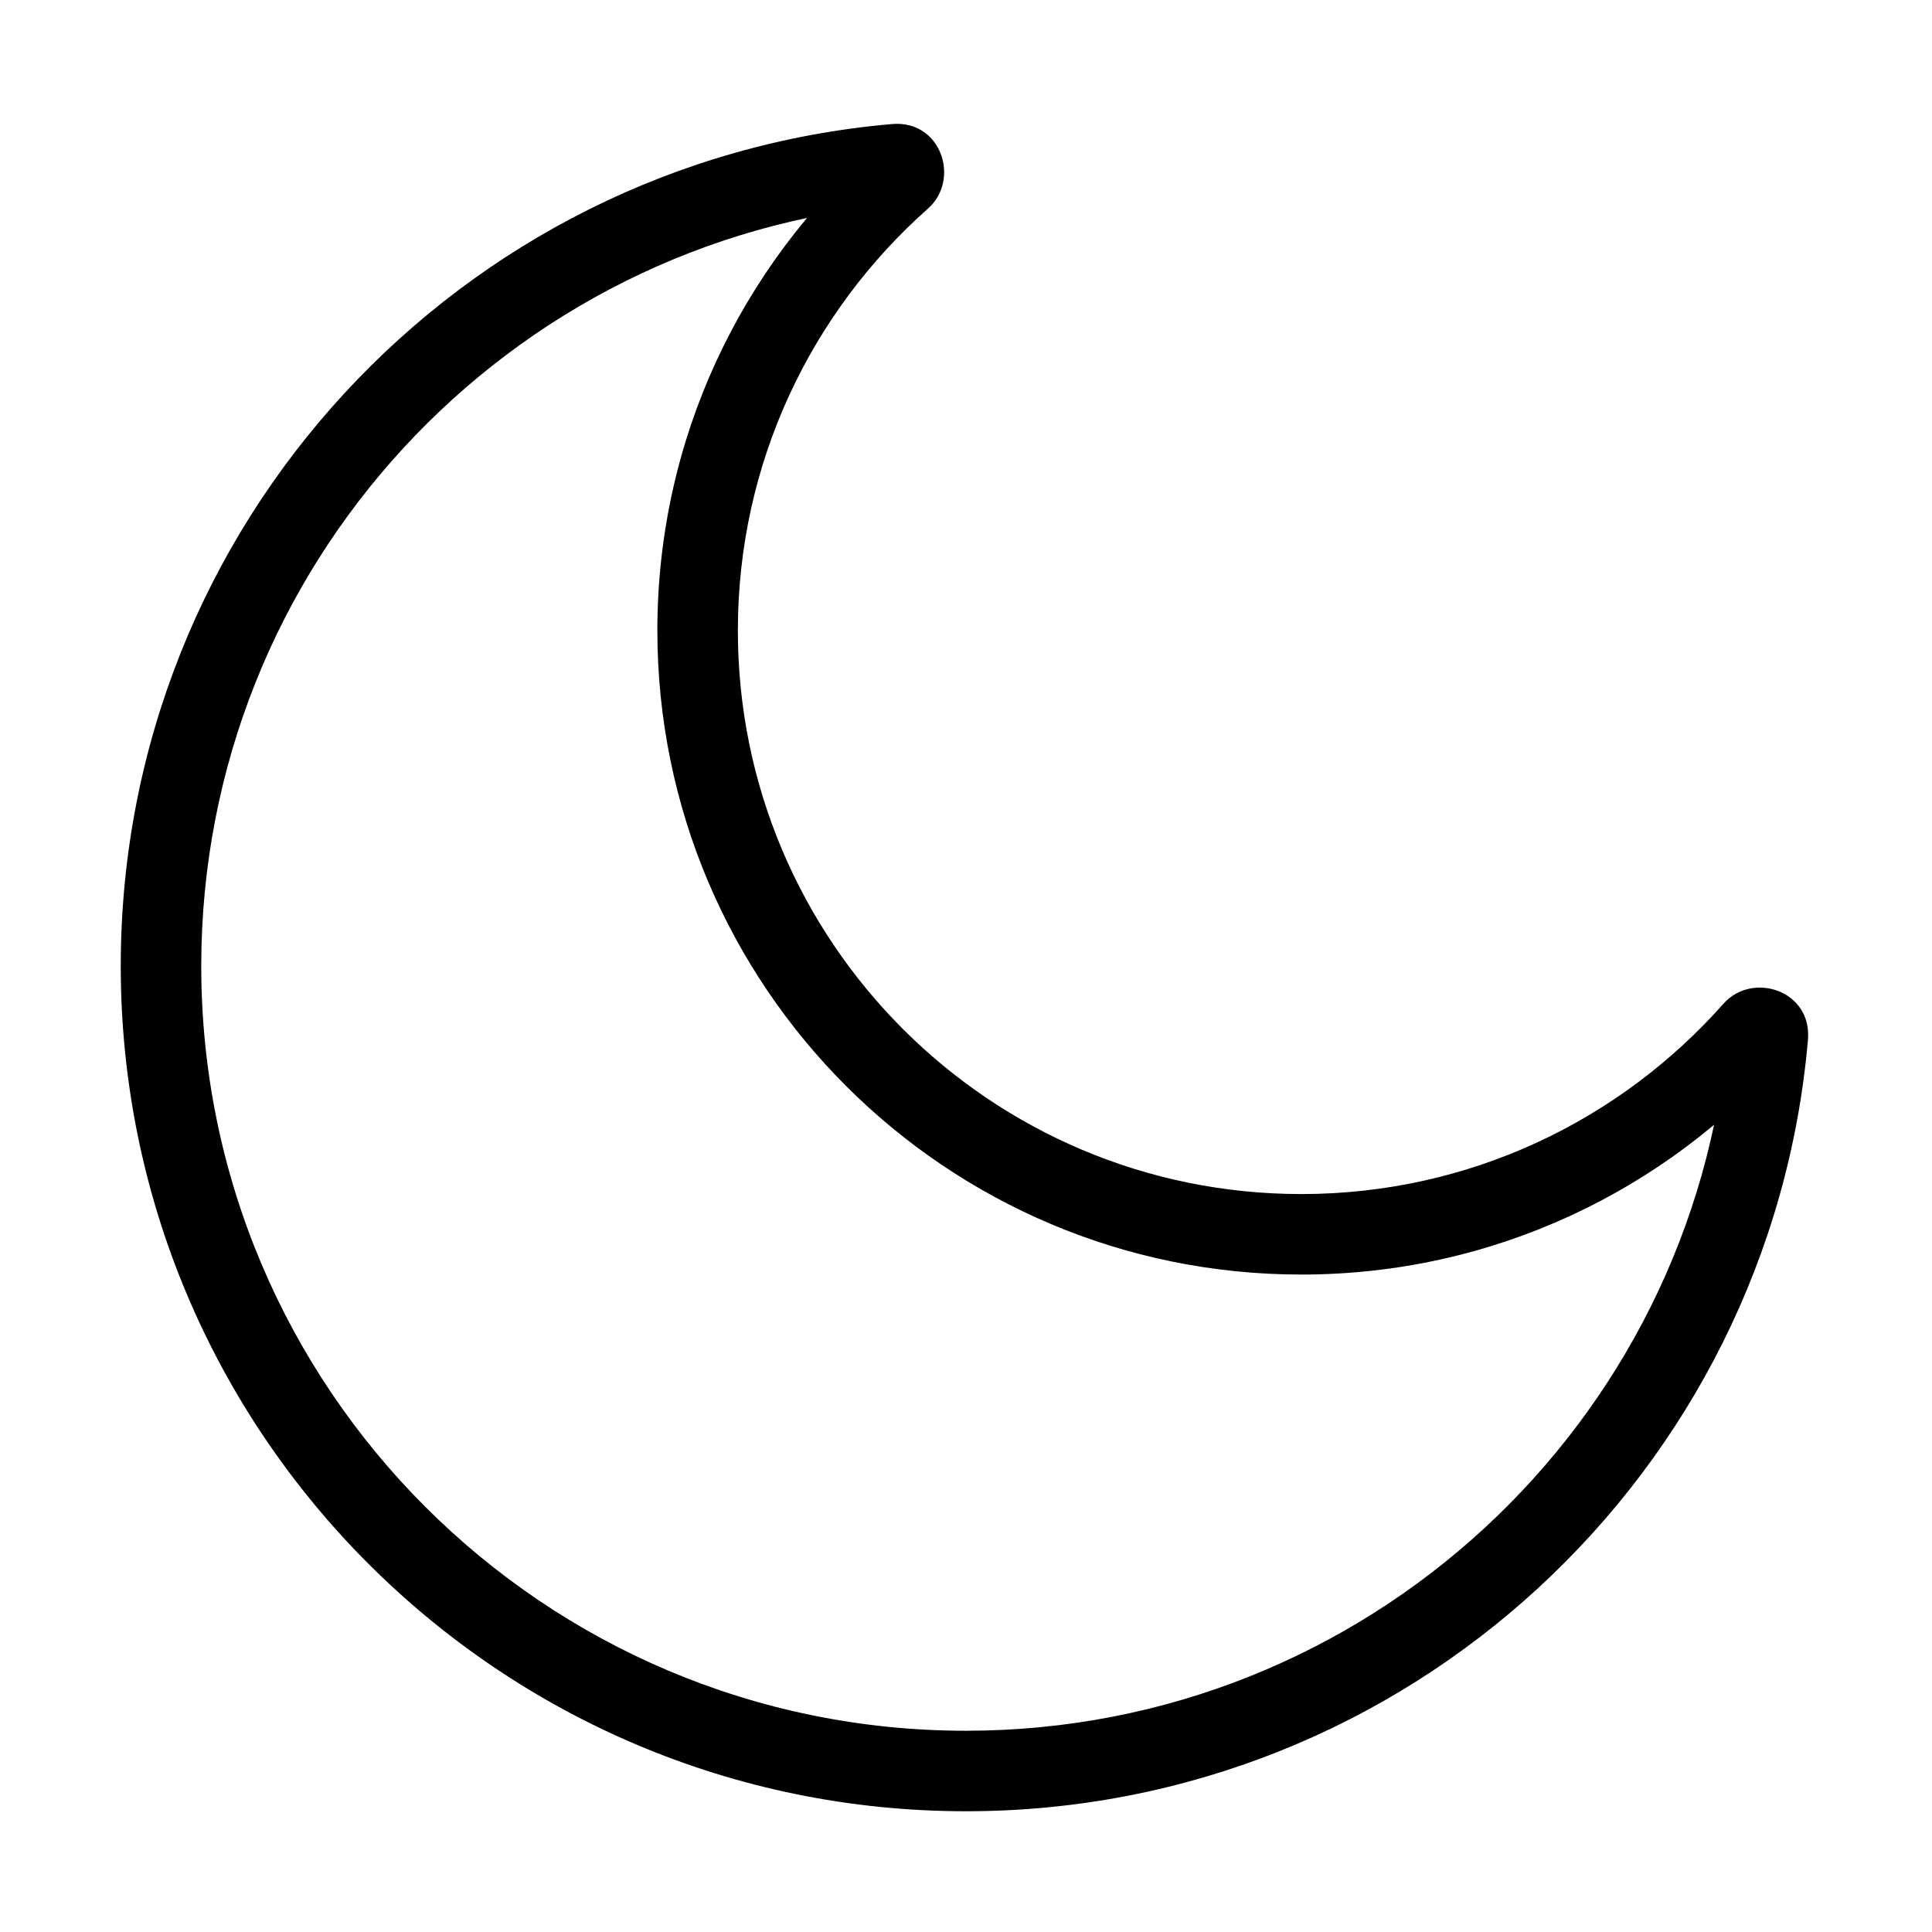
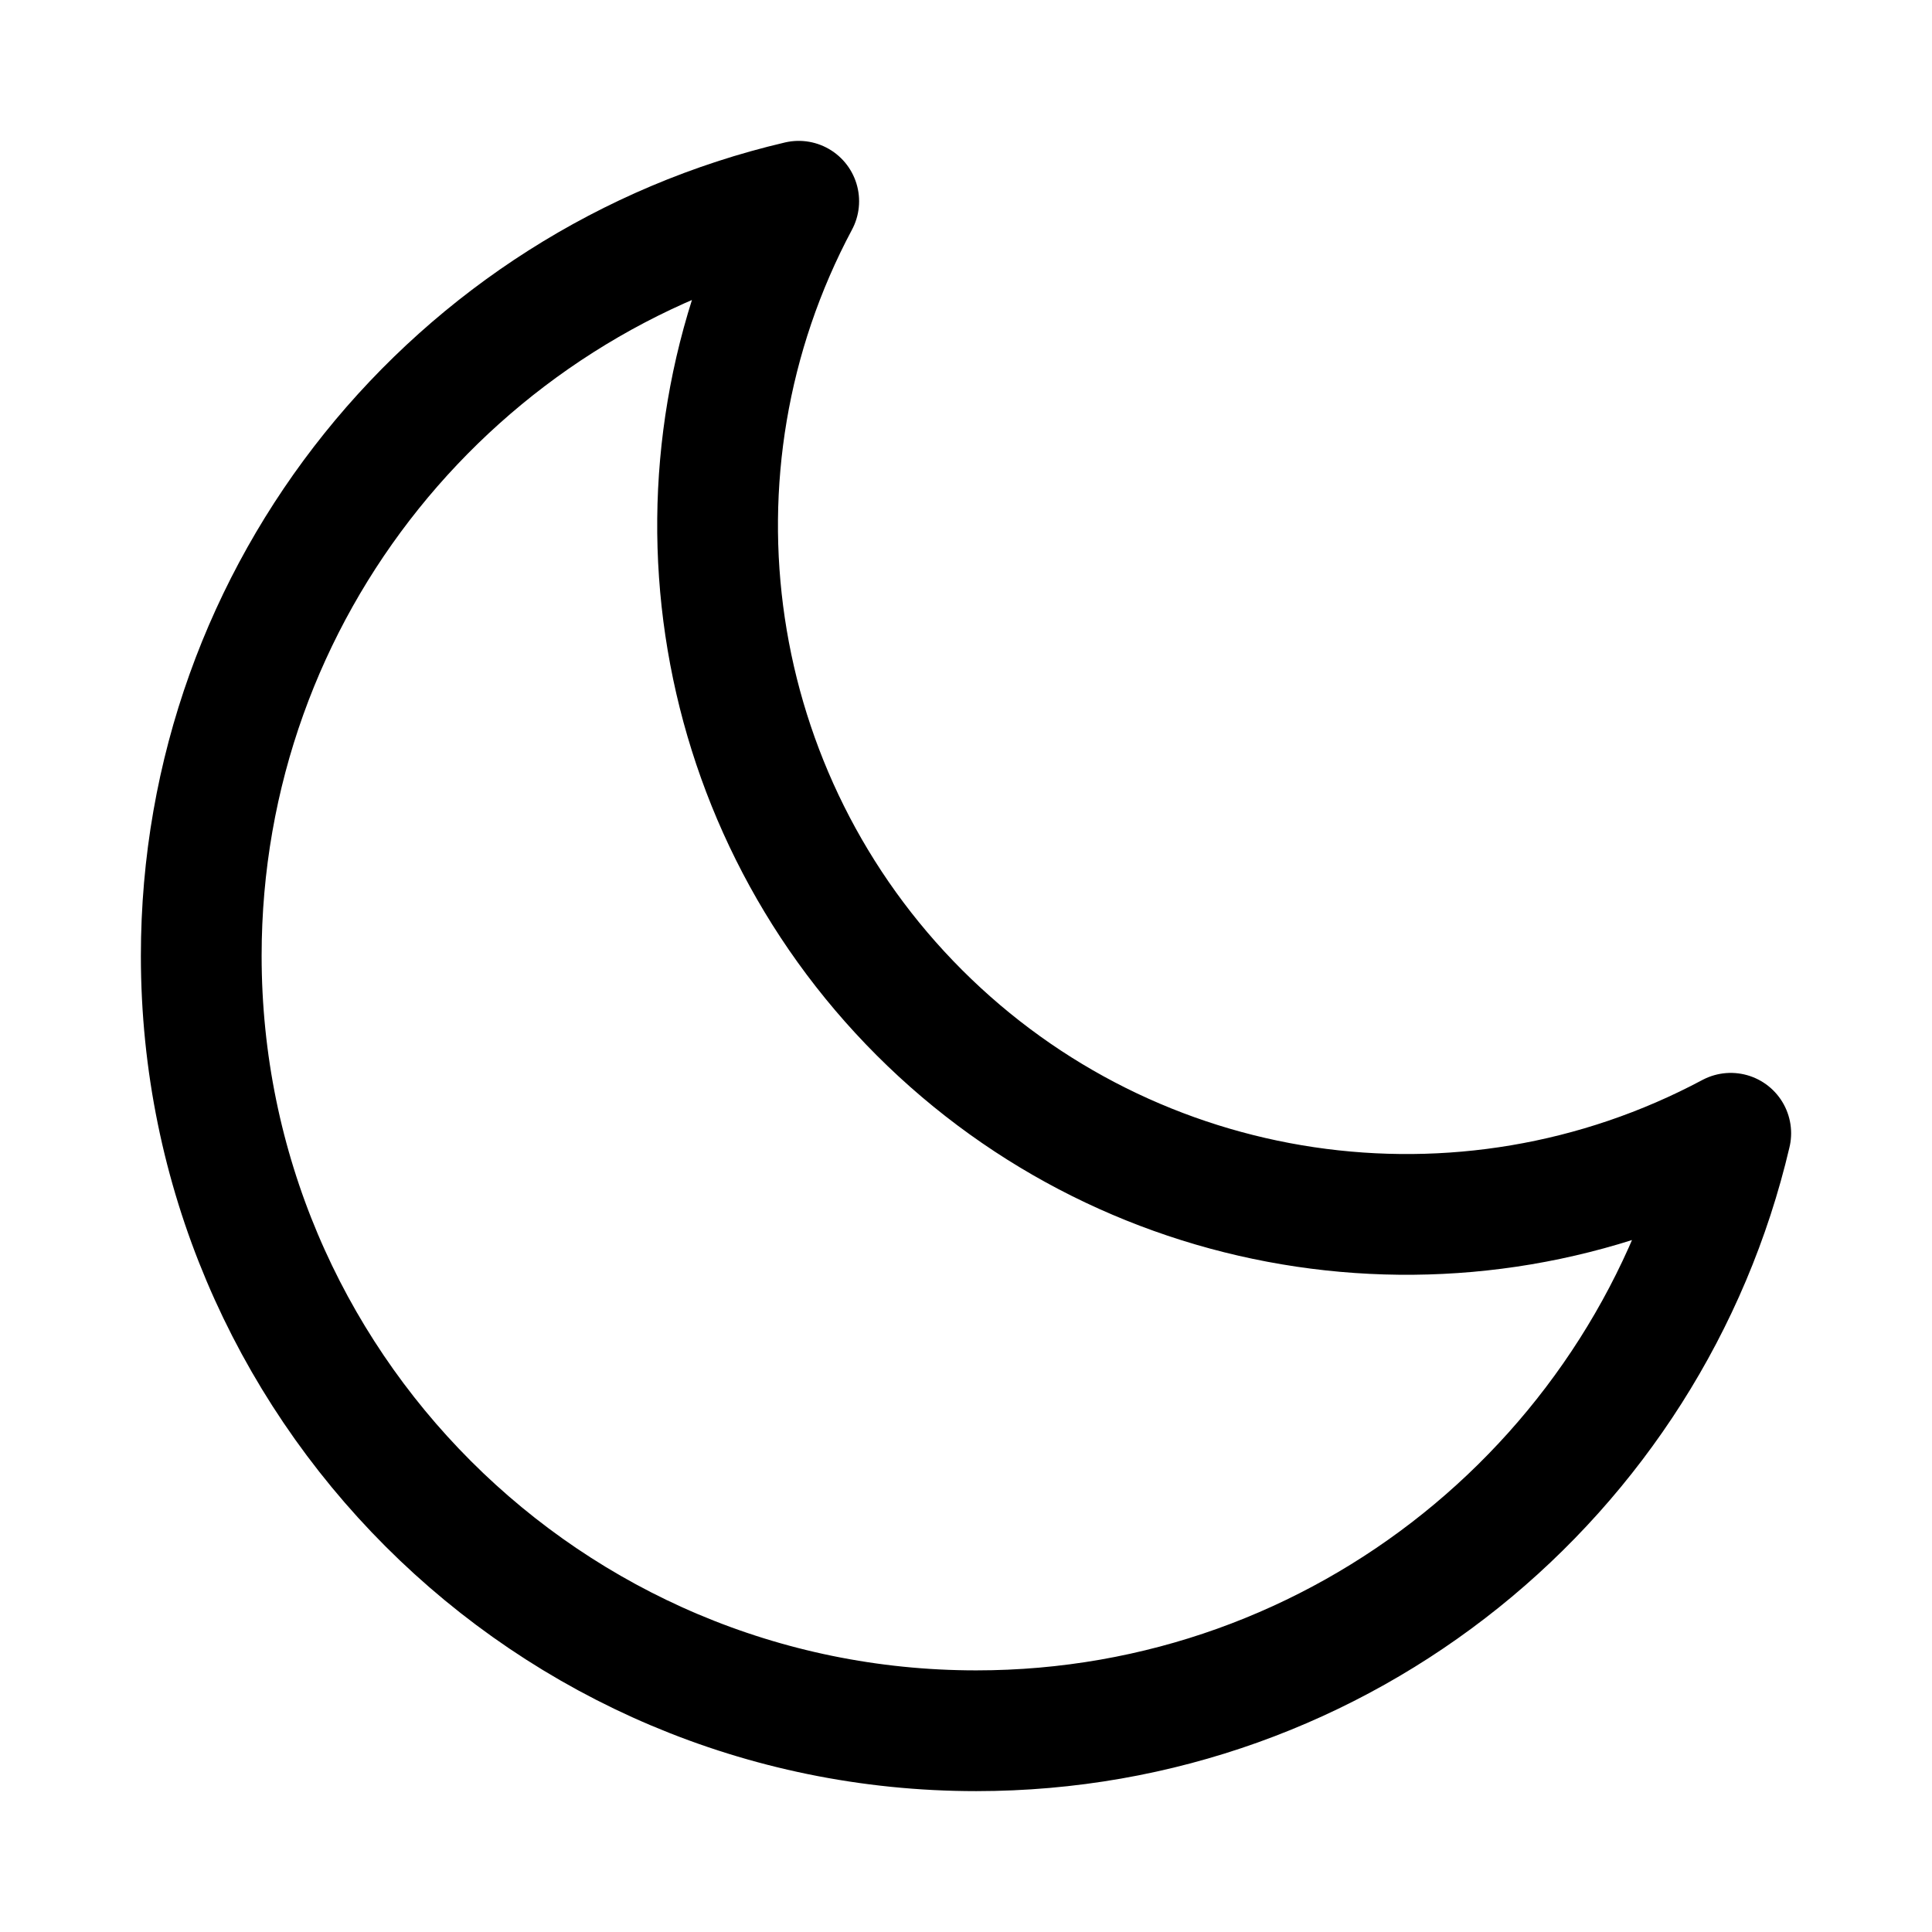
- <svg xmlns="http://www.w3.org/2000/svg" viewBox="0 0 24 24" fill="none">
-   <path d="M8.666 7.833L8.166 7.833V7.833H8.666ZM2 12H1.5V12L2 12ZM21.783 12.8L22.157 13.132L21.783 12.8ZM21.96 12.873L21.462 12.83L21.96 12.873ZM11.197 2.217L11.528 2.591L11.197 2.217ZM11.197 2.217L10.866 1.843C9.211 3.307 8.166 5.448 8.166 7.833L8.666 7.833L9.166 7.833C9.166 5.747 10.079 3.875 11.528 2.591L11.197 2.217ZM8.666 7.833H8.166C8.166 12.251 11.748 15.833 16.166 15.833V15.333V14.833C12.3 14.833 9.166 11.699 9.166 7.833H8.666ZM16.166 15.333V15.833C18.552 15.833 20.693 14.787 22.157 13.132L21.783 12.8L21.409 12.469C20.125 13.919 18.253 14.833 16.166 14.833V15.333ZM21.96 12.873L21.462 12.83C21.042 17.688 16.967 21.5 12 21.5V22V22.5C17.49 22.5 21.994 18.286 22.459 12.916L21.96 12.873ZM12 22V21.5C6.753 21.5 2.5 17.247 2.5 12L2 12L1.5 12C1.5 17.799 6.201 22.5 12 22.5V22ZM2 12H2.5C2.5 7.034 6.311 2.959 11.167 2.538L11.124 2.04L11.081 1.541C5.712 2.007 1.5 6.511 1.5 12H2ZM21.783 12.8L22.157 13.132C22.033 13.273 21.846 13.292 21.71 13.236C21.572 13.18 21.445 13.028 21.462 12.83L21.96 12.873L22.459 12.916C22.512 12.302 21.767 12.064 21.409 12.469L21.783 12.8ZM11.197 2.217L11.528 2.591C11.933 2.233 11.695 1.488 11.081 1.541L11.124 2.04L11.167 2.538C10.97 2.555 10.818 2.429 10.761 2.29C10.705 2.154 10.725 1.967 10.866 1.843L11.197 2.217Z" fill="currentColor" />
+ <svg xmlns="http://www.w3.org/2000/svg" viewBox="0 0 24 24">
+   <path fill="none" stroke="currentColor" stroke-linecap="round" stroke-linejoin="round" stroke-width="1.5" d="M21.5 14.078A8.557 8.557 0 0 1 9.922 2.5C5.668 3.497 2.5 7.315 2.5 11.873a9.627 9.627 0 0 0 9.627 9.627c4.558 0 8.376-3.168 9.373-7.422" />
</svg>
